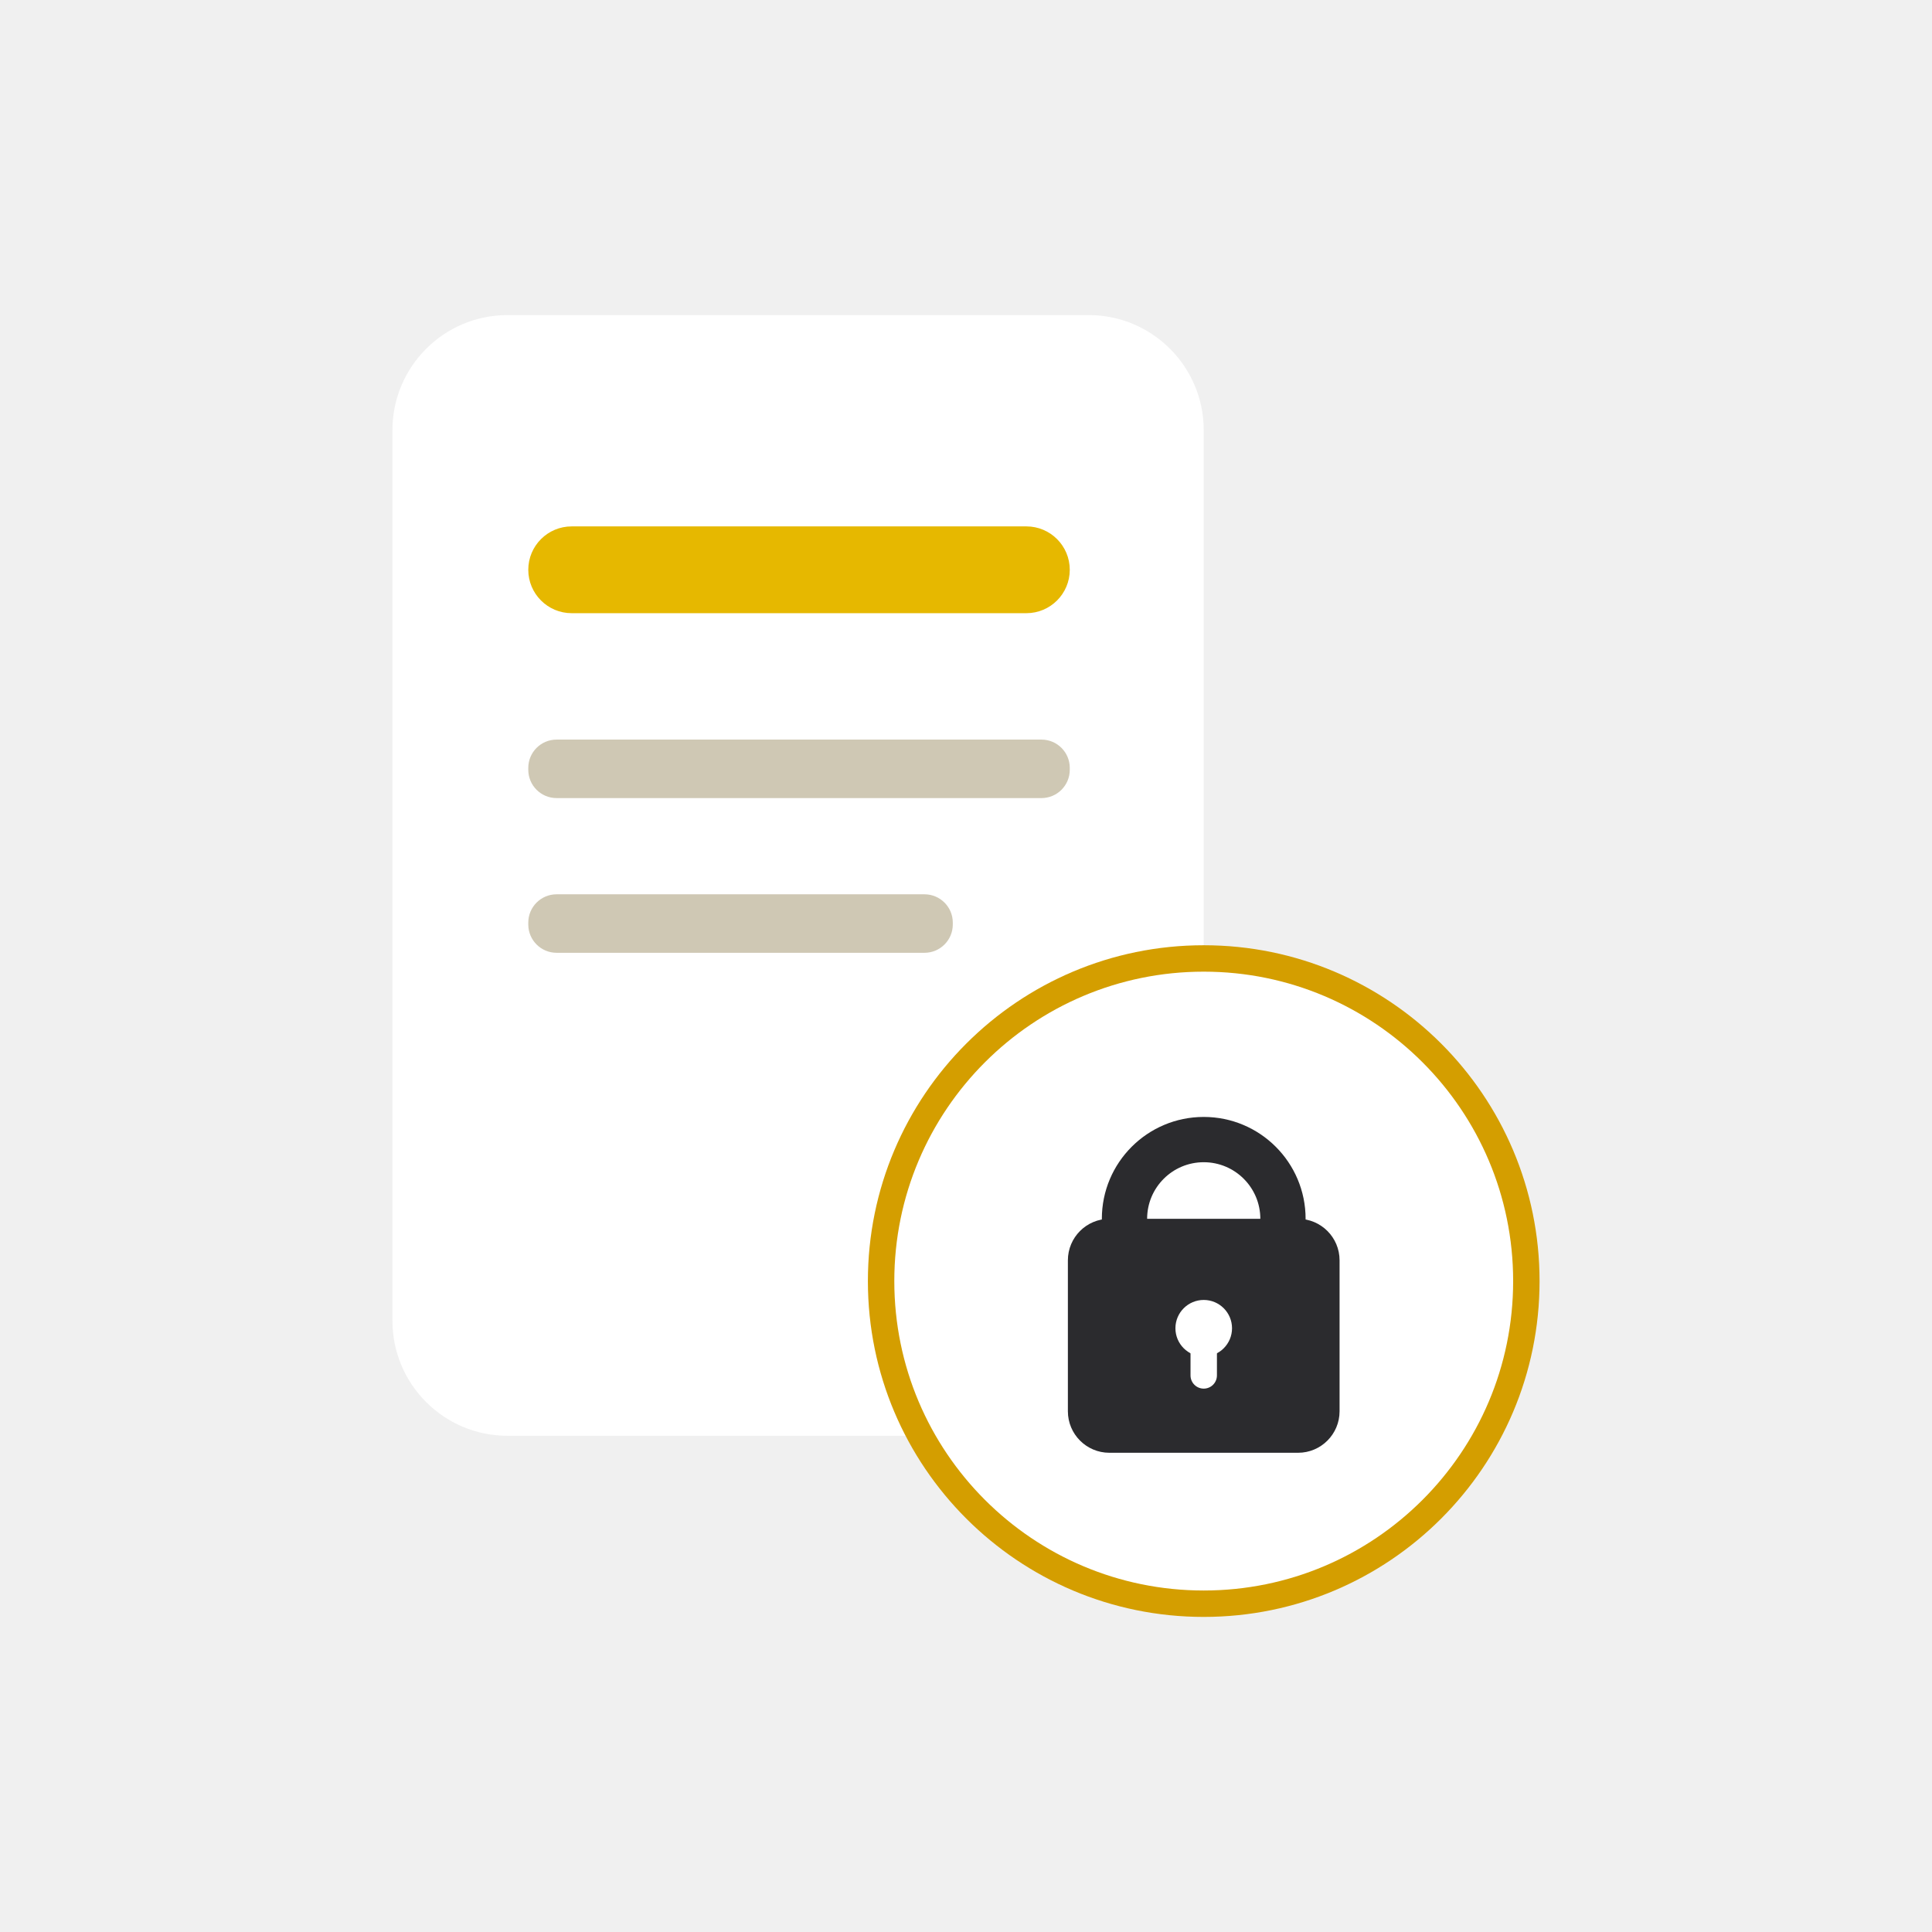
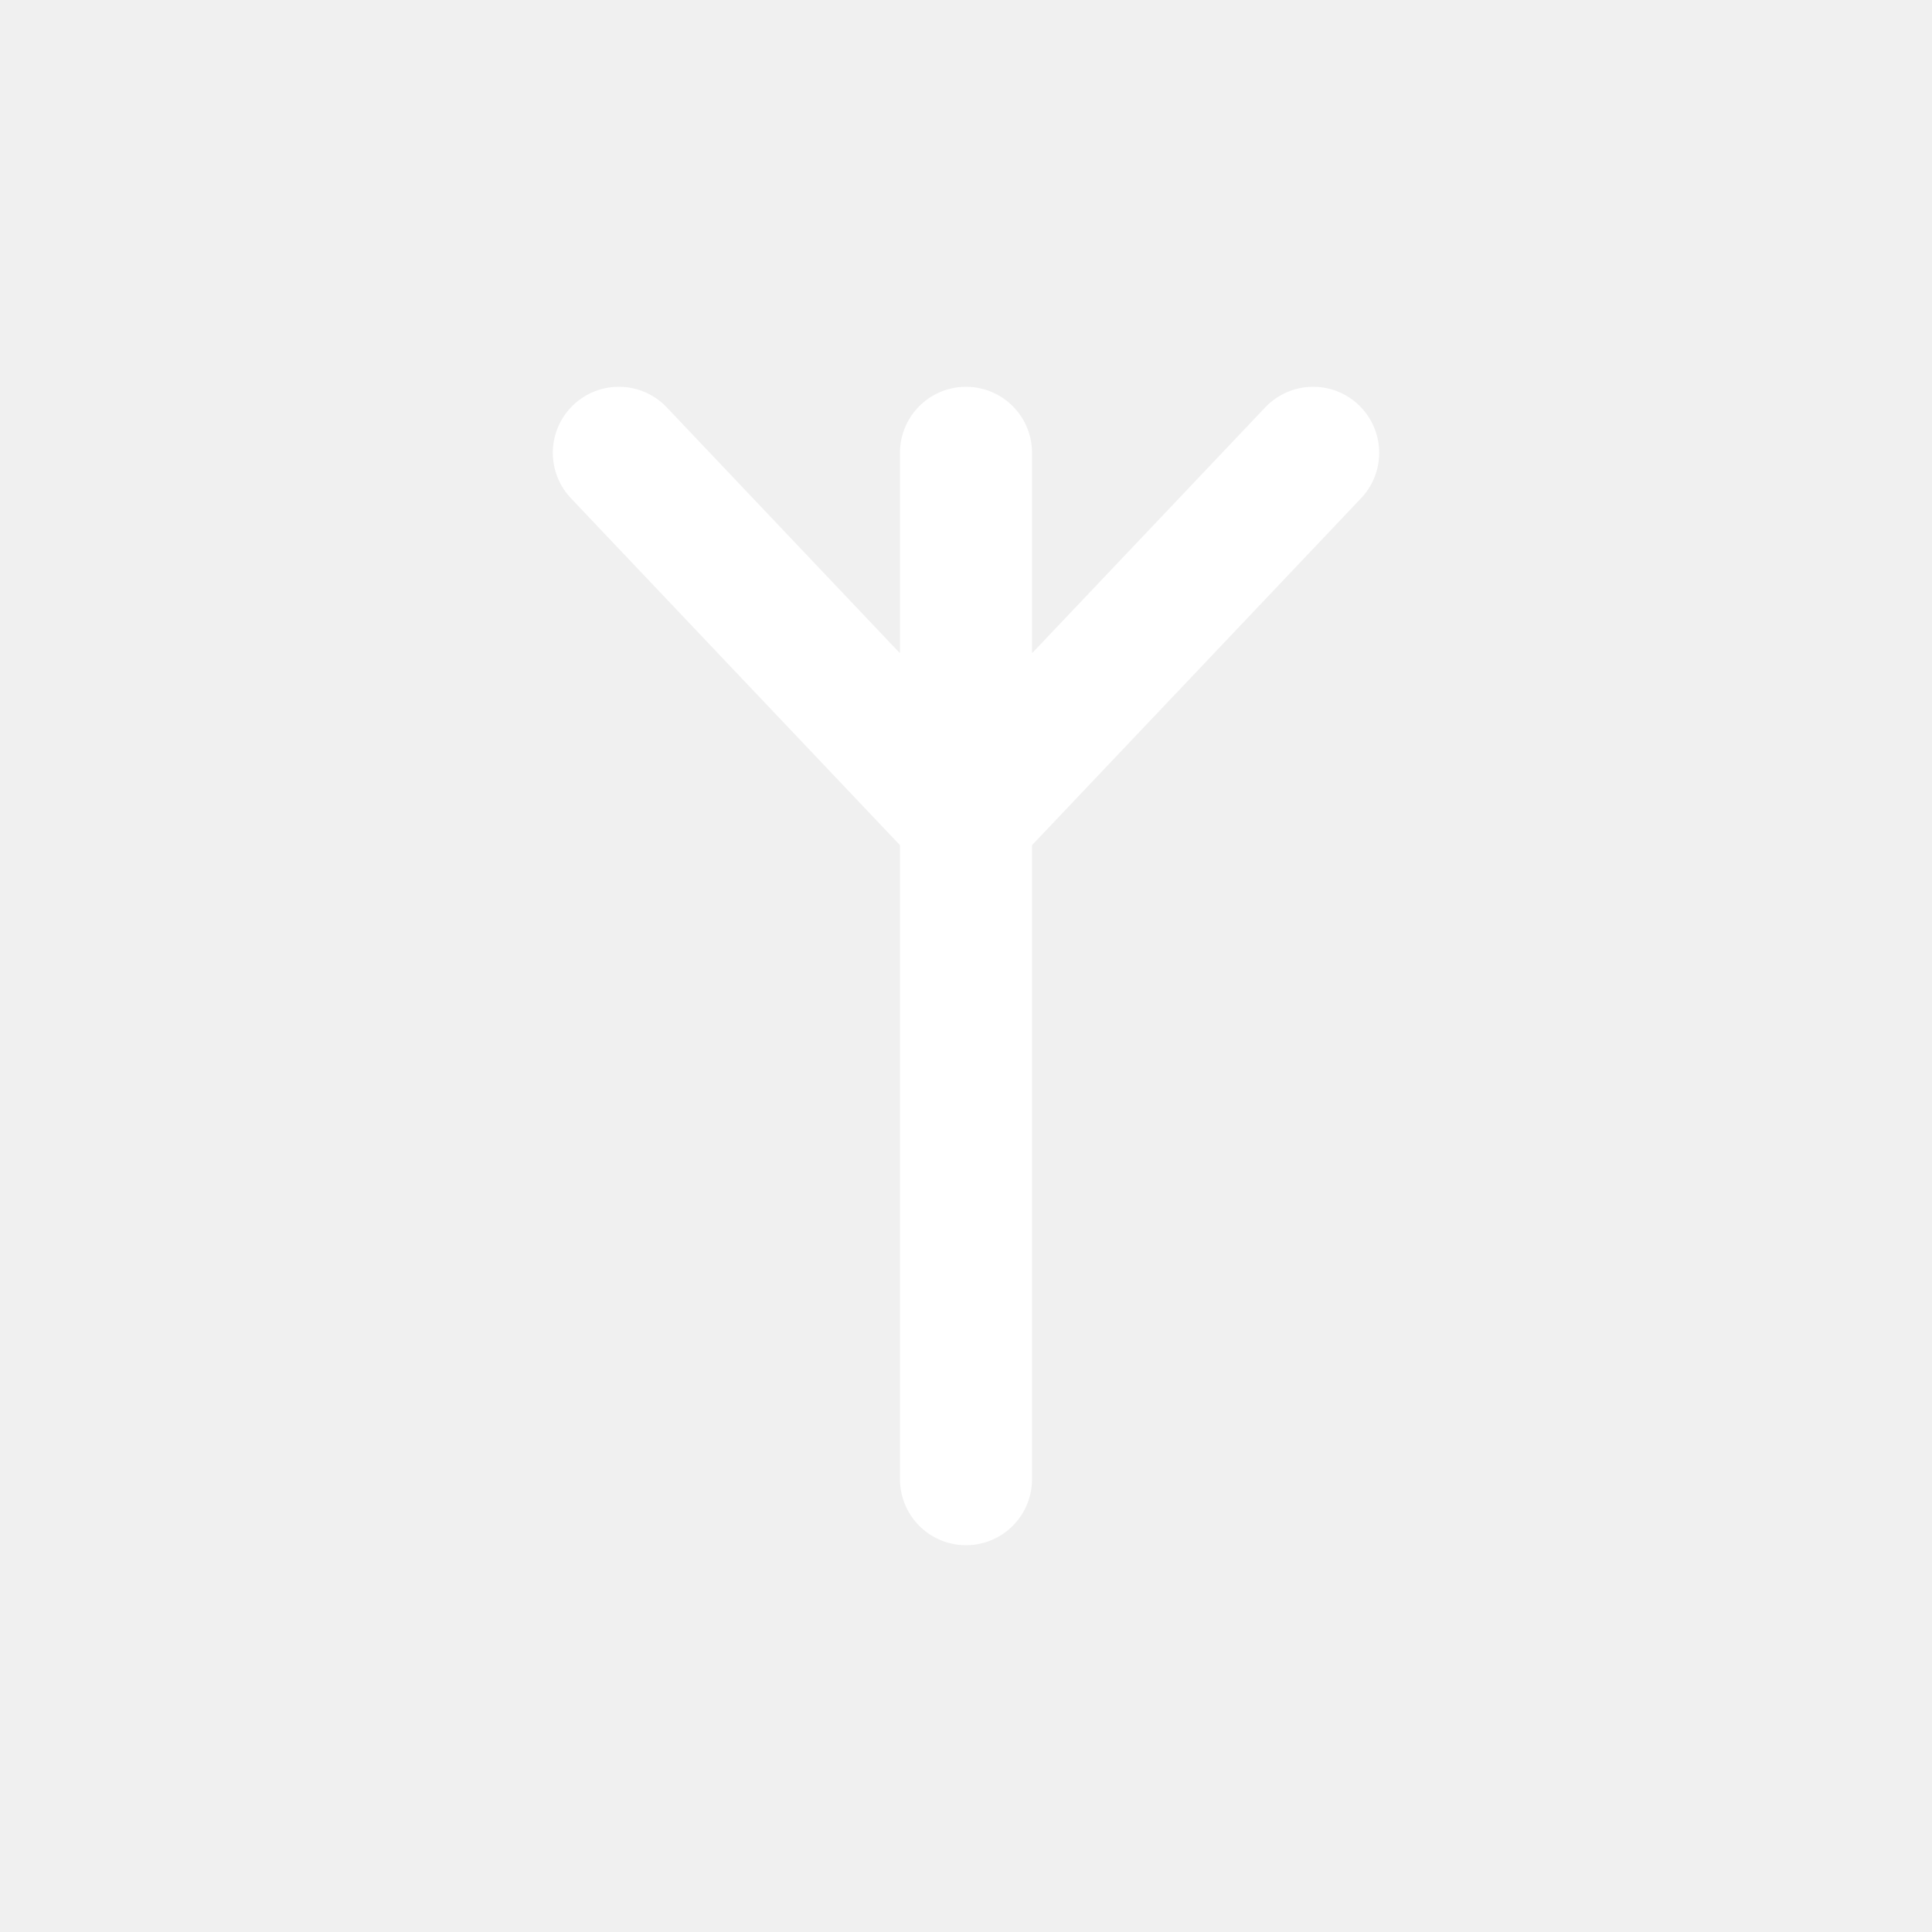
<svg xmlns="http://www.w3.org/2000/svg" width="1024" height="1024" viewBox="0 0 1024 1024">
-   <g transform="translate(-58,-38)">
-     <rect x="266" y="205" width="430" height="594" rx="61" fill="#FFFFFF" />
-     <rect x="338" y="317" width="287" height="46" rx="23" fill="#E6B800" />
-     <rect x="338" y="430" width="287" height="31" rx="15" fill="#CFC8B4" />
-     <rect x="338" y="512" width="225" height="31" rx="15" fill="#CFC8B4" />
-     <circle cx="696" cy="717" r="178" fill="#D49E00" />
-     <circle cx="696" cy="717" r="164" fill="#FFFFFF" />
-     <circle cx="696" cy="684" r="54" fill="#2B2B2E" />
-     <circle cx="696" cy="684" r="30" fill="#FFFFFF" />
-     <rect x="624" y="684" width="144" height="124" rx="22" fill="#2B2B2E" />
-     <circle cx="696" cy="742" r="15" fill="#FFFFFF" />
-     <rect x="689" y="748" width="14" height="26" rx="7" fill="#FFFFFF" />
-   </g>
+   <path d="M512 784 V240 M512 434 L328 240 M512 434 L696 240" fill="none" stroke="#FFFFFF" stroke-width="70" stroke-linecap="round" stroke-linejoin="round" />
</svg>
